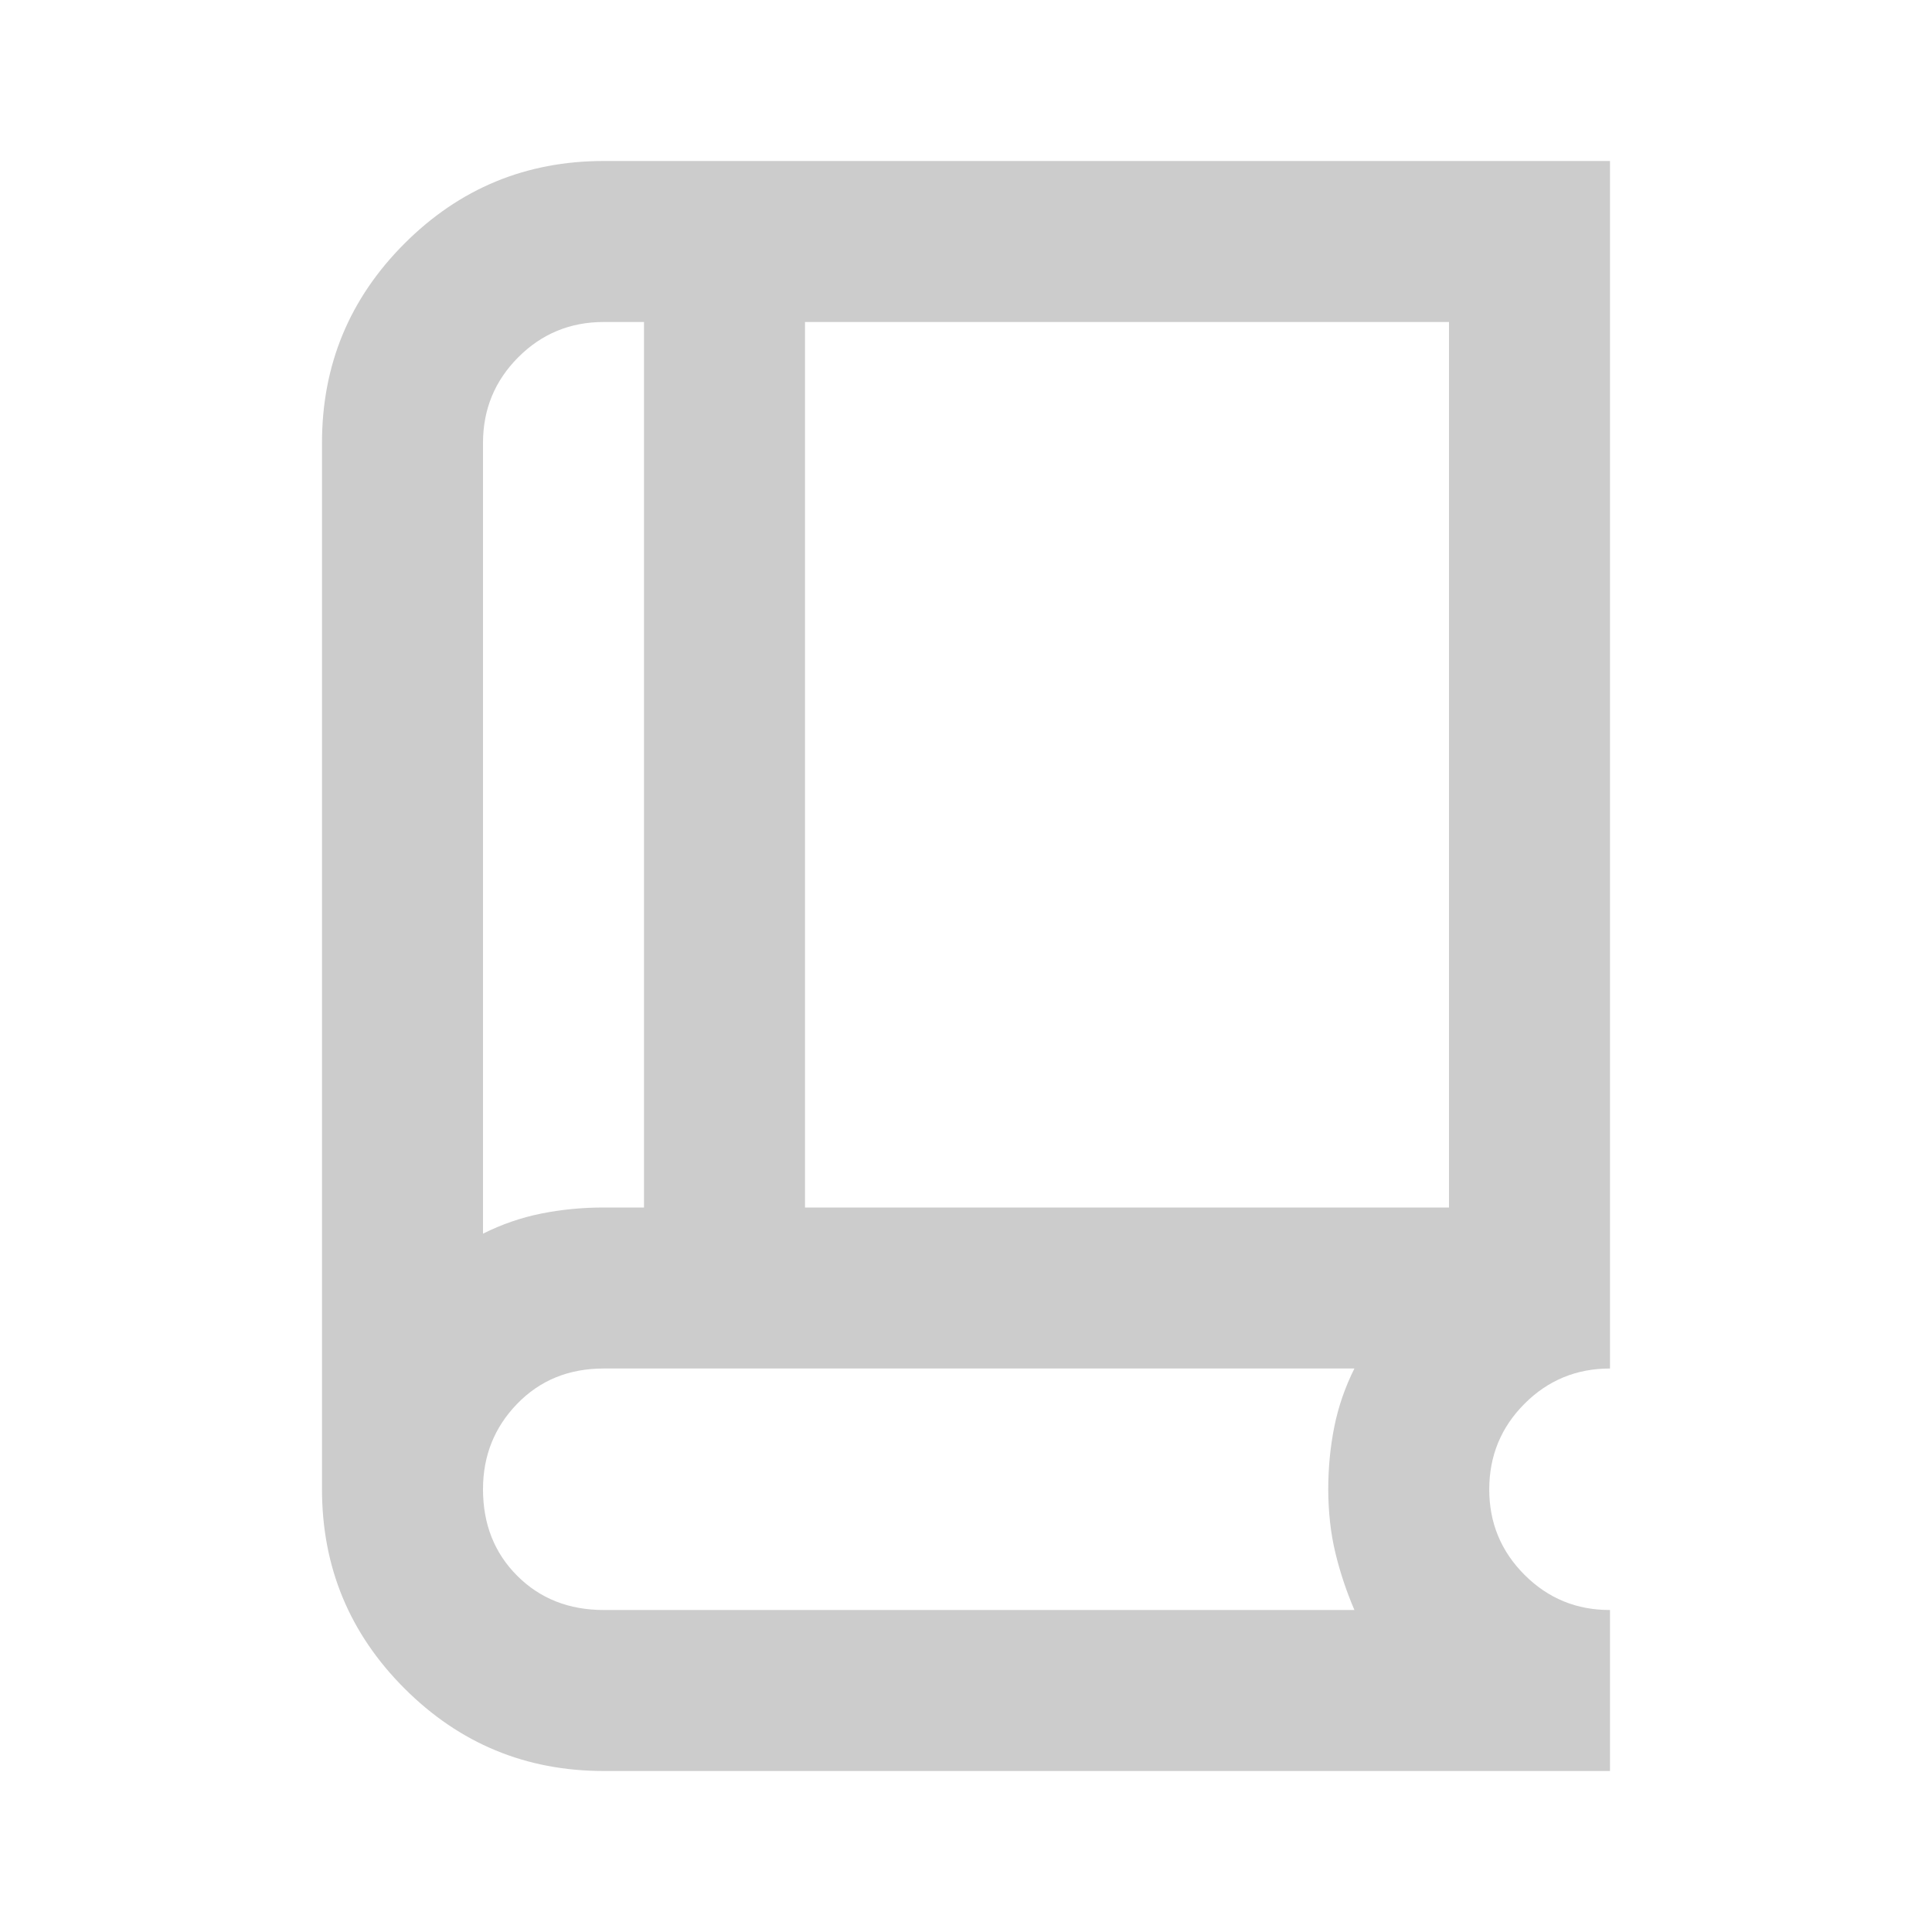
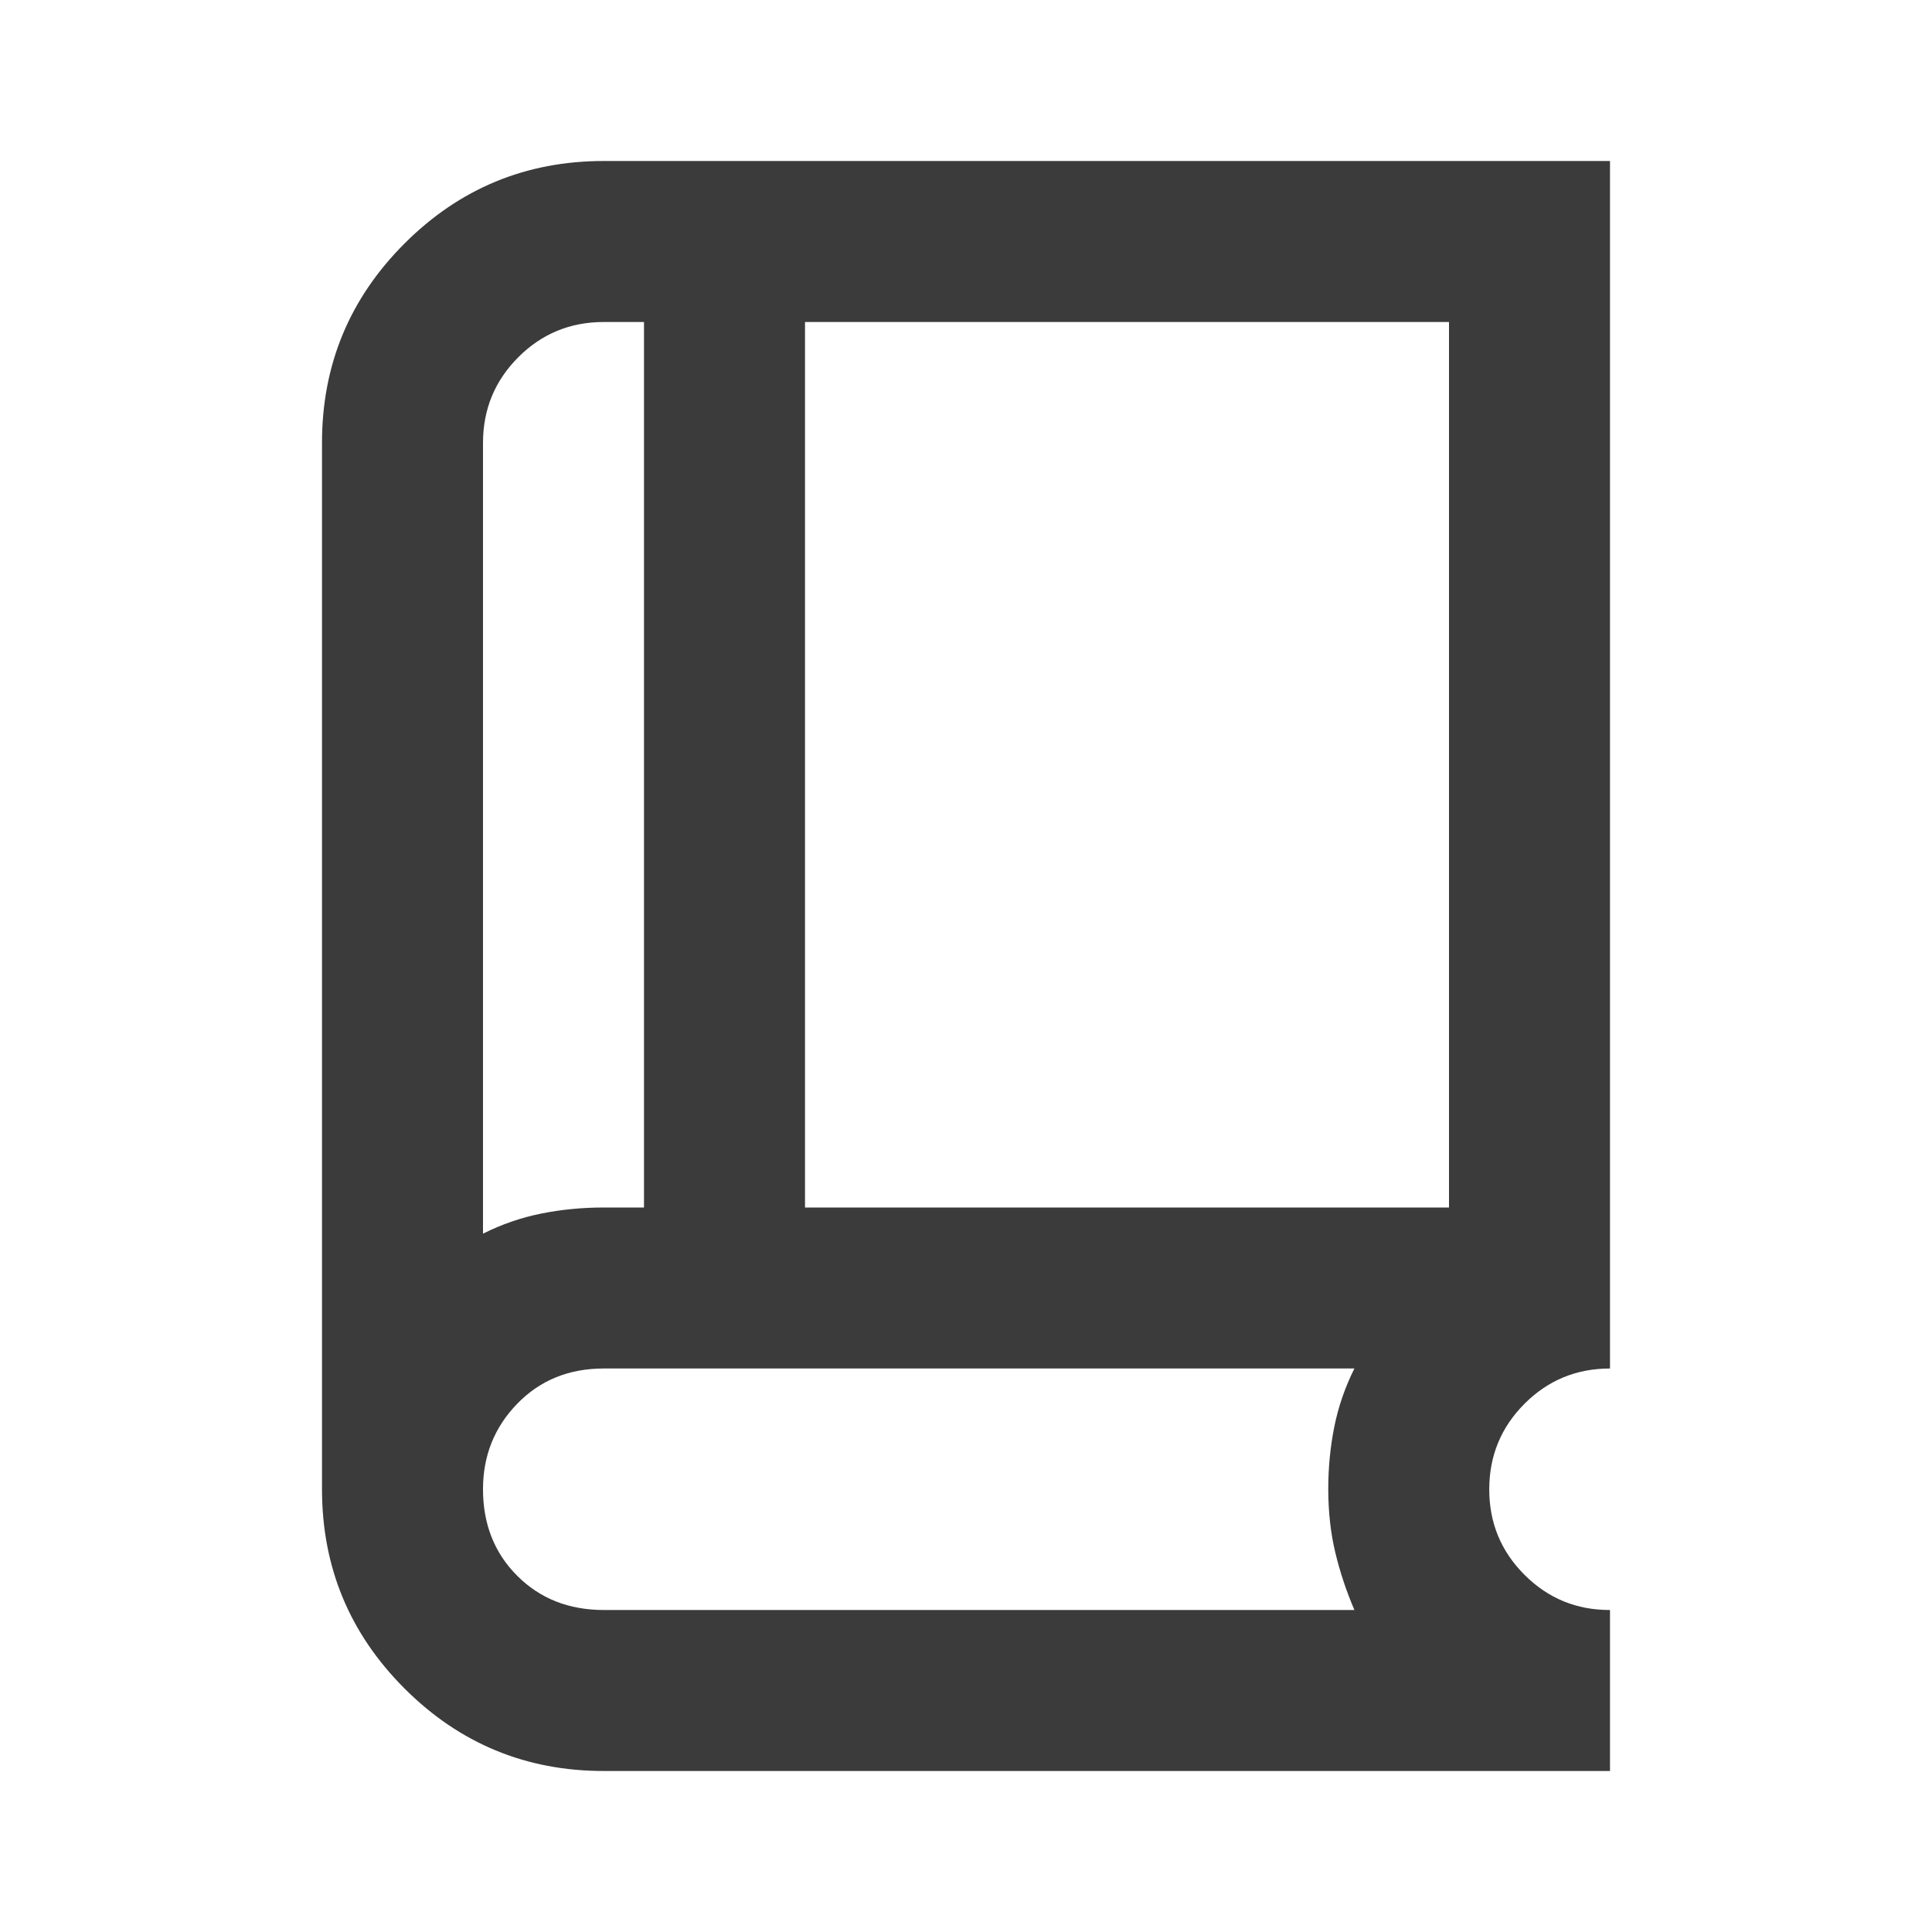
<svg xmlns="http://www.w3.org/2000/svg" width="32" height="32" viewBox="0 0 24 24">
-   <path fill="rgb(204, 204, 204)" d="M7.5 22q-1.45 0-2.475-1.025T4 18.5v-13q0-1.45 1.025-2.475T7.5 2H20v15q-.625 0-1.062.438T18.5 18.5t.438 1.063T20 20v2zM6 15.325q.35-.175.725-.25T7.5 15H8V4h-.5q-.625 0-1.062.438T6 5.5zM10 15h8V4h-8zm-4 .325V4zM7.5 20h9.325q-.15-.35-.237-.712T16.5 18.5q0-.4.075-.775t.25-.725H7.5q-.65 0-1.075.438T6 18.5q0 .65.425 1.075T7.5 20" />
+   <path fill="rgb(59, 59, 59)" d="M7.5 22q-1.45 0-2.475-1.025T4 18.5v-13q0-1.45 1.025-2.475T7.5 2H20v15q-.625 0-1.062.438T18.5 18.5t.438 1.063T20 20v2zM6 15.325q.35-.175.725-.25T7.5 15H8V4h-.5q-.625 0-1.062.438T6 5.5zM10 15h8V4h-8zm-4 .325V4zM7.5 20h9.325q-.15-.35-.237-.712T16.5 18.5q0-.4.075-.775t.25-.725H7.5q-.65 0-1.075.438T6 18.5q0 .65.425 1.075T7.5 20" />
</svg>
